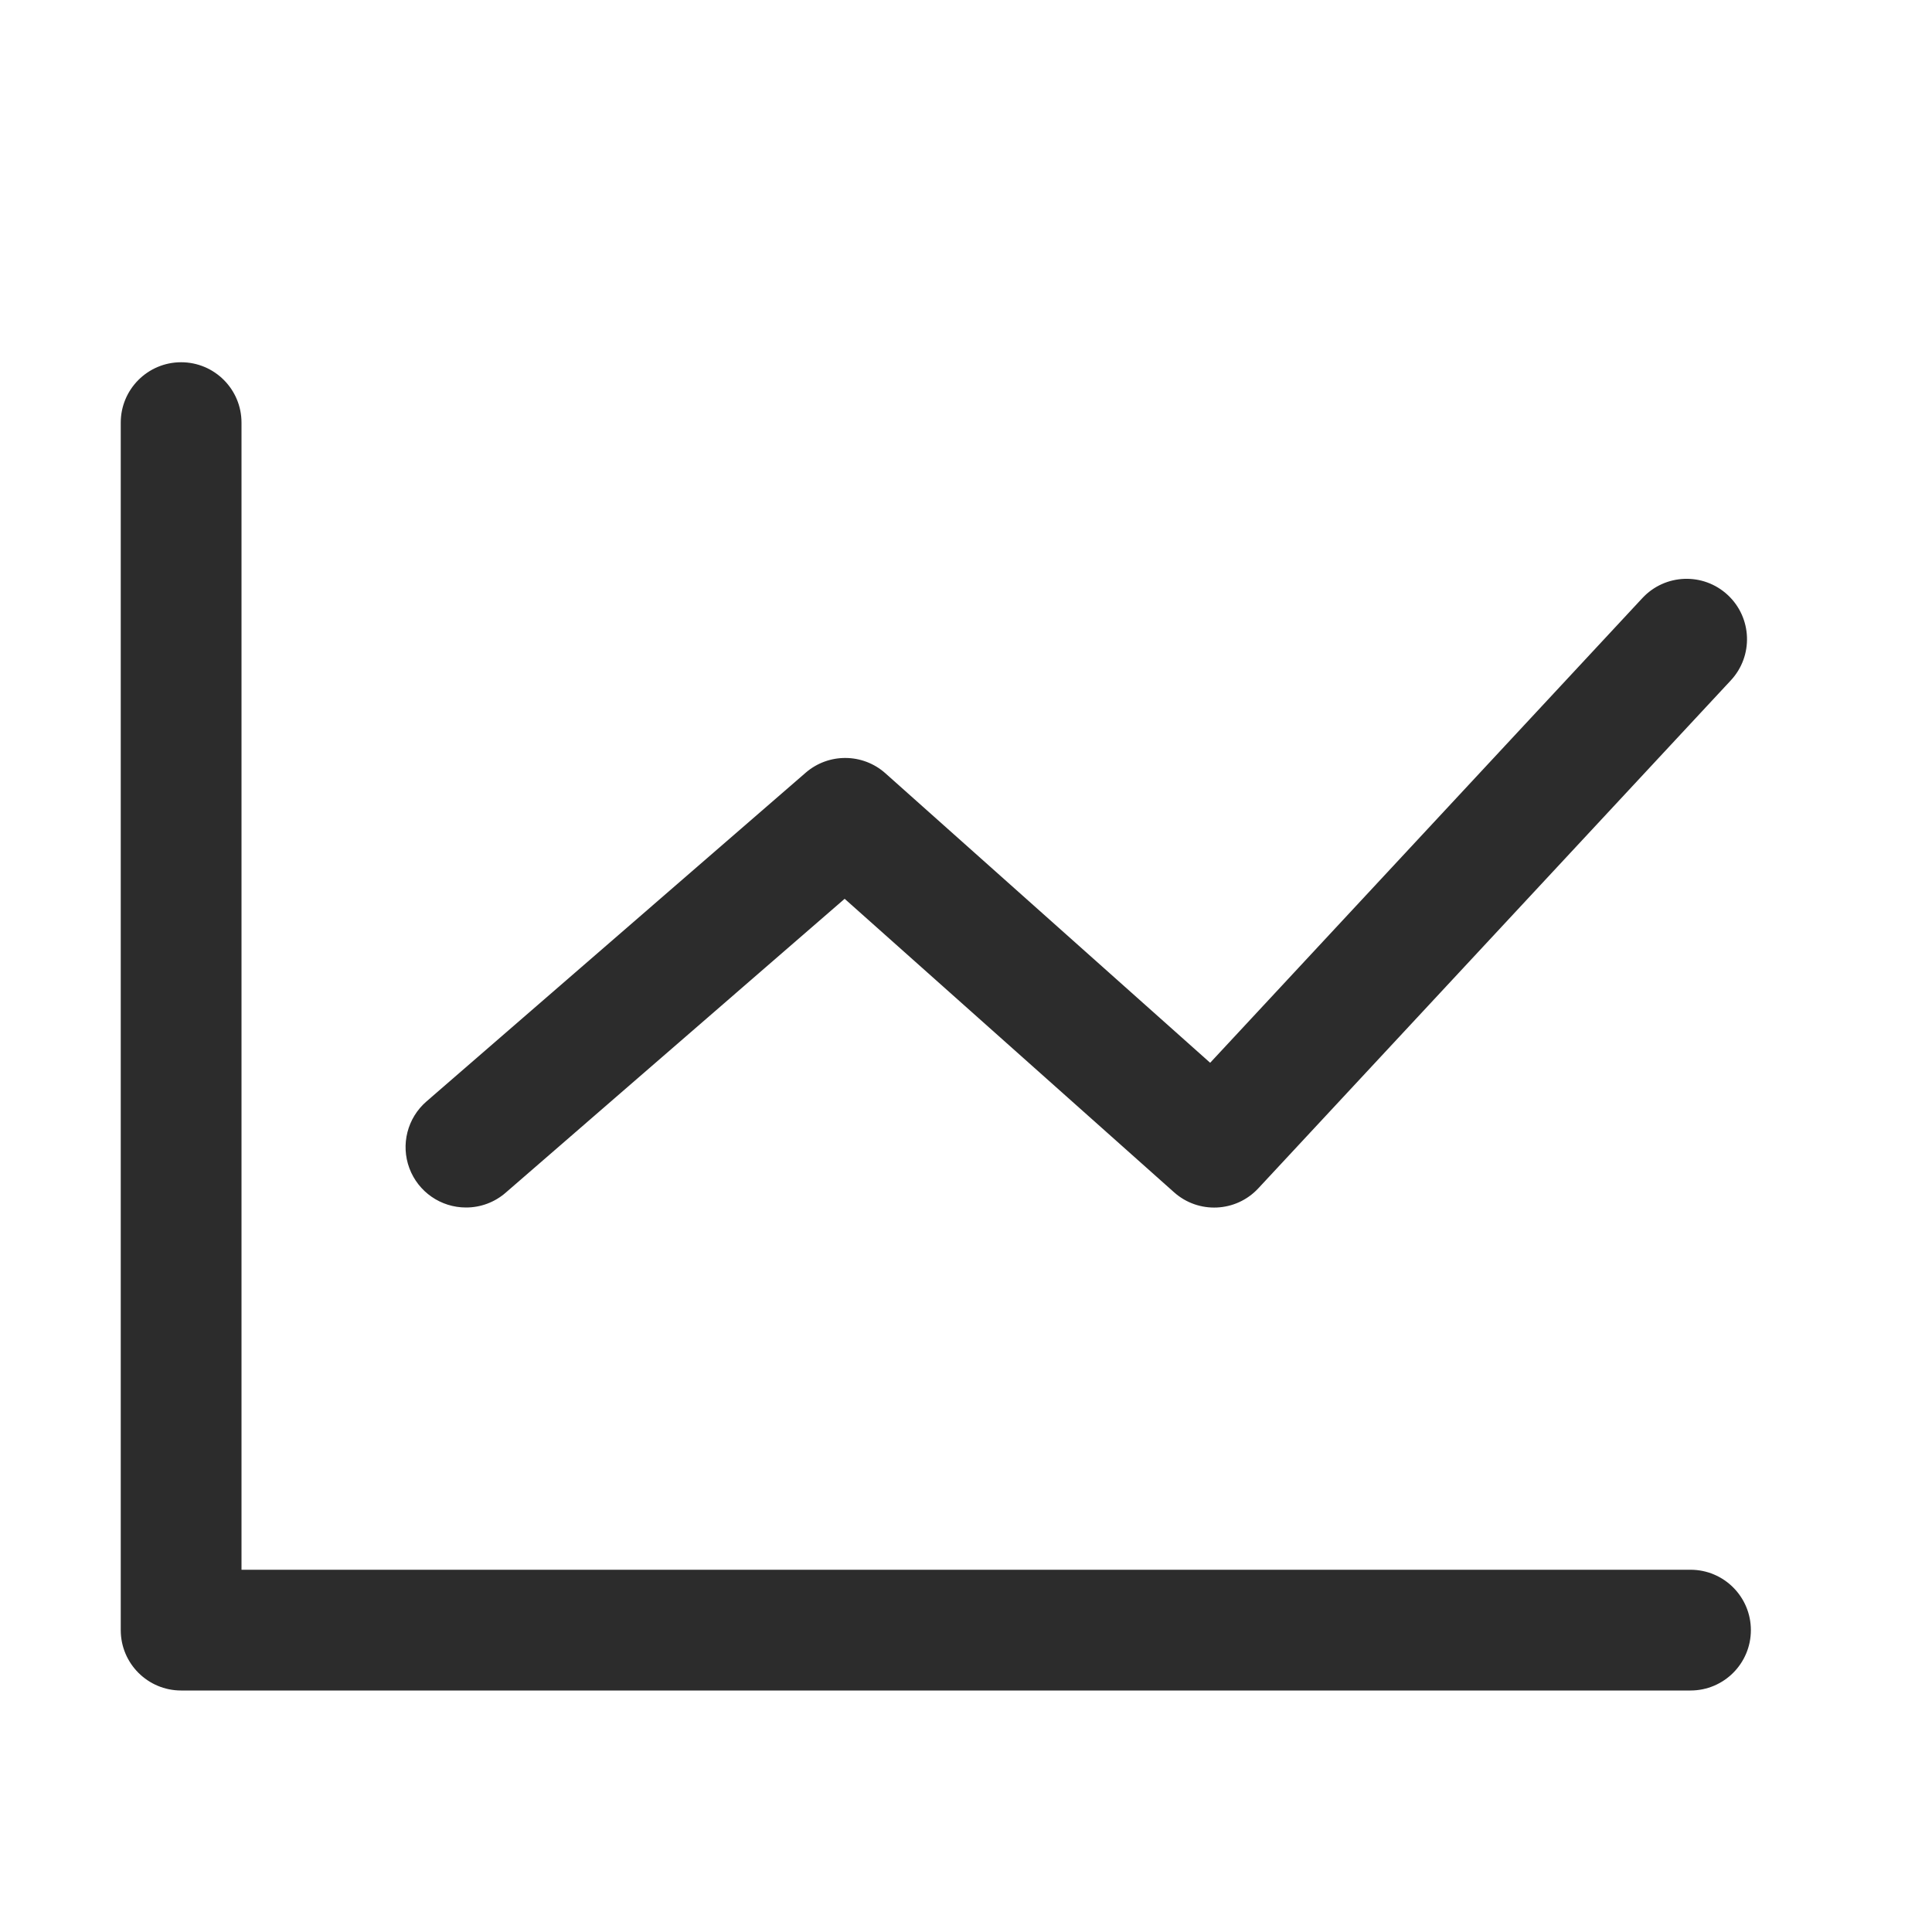
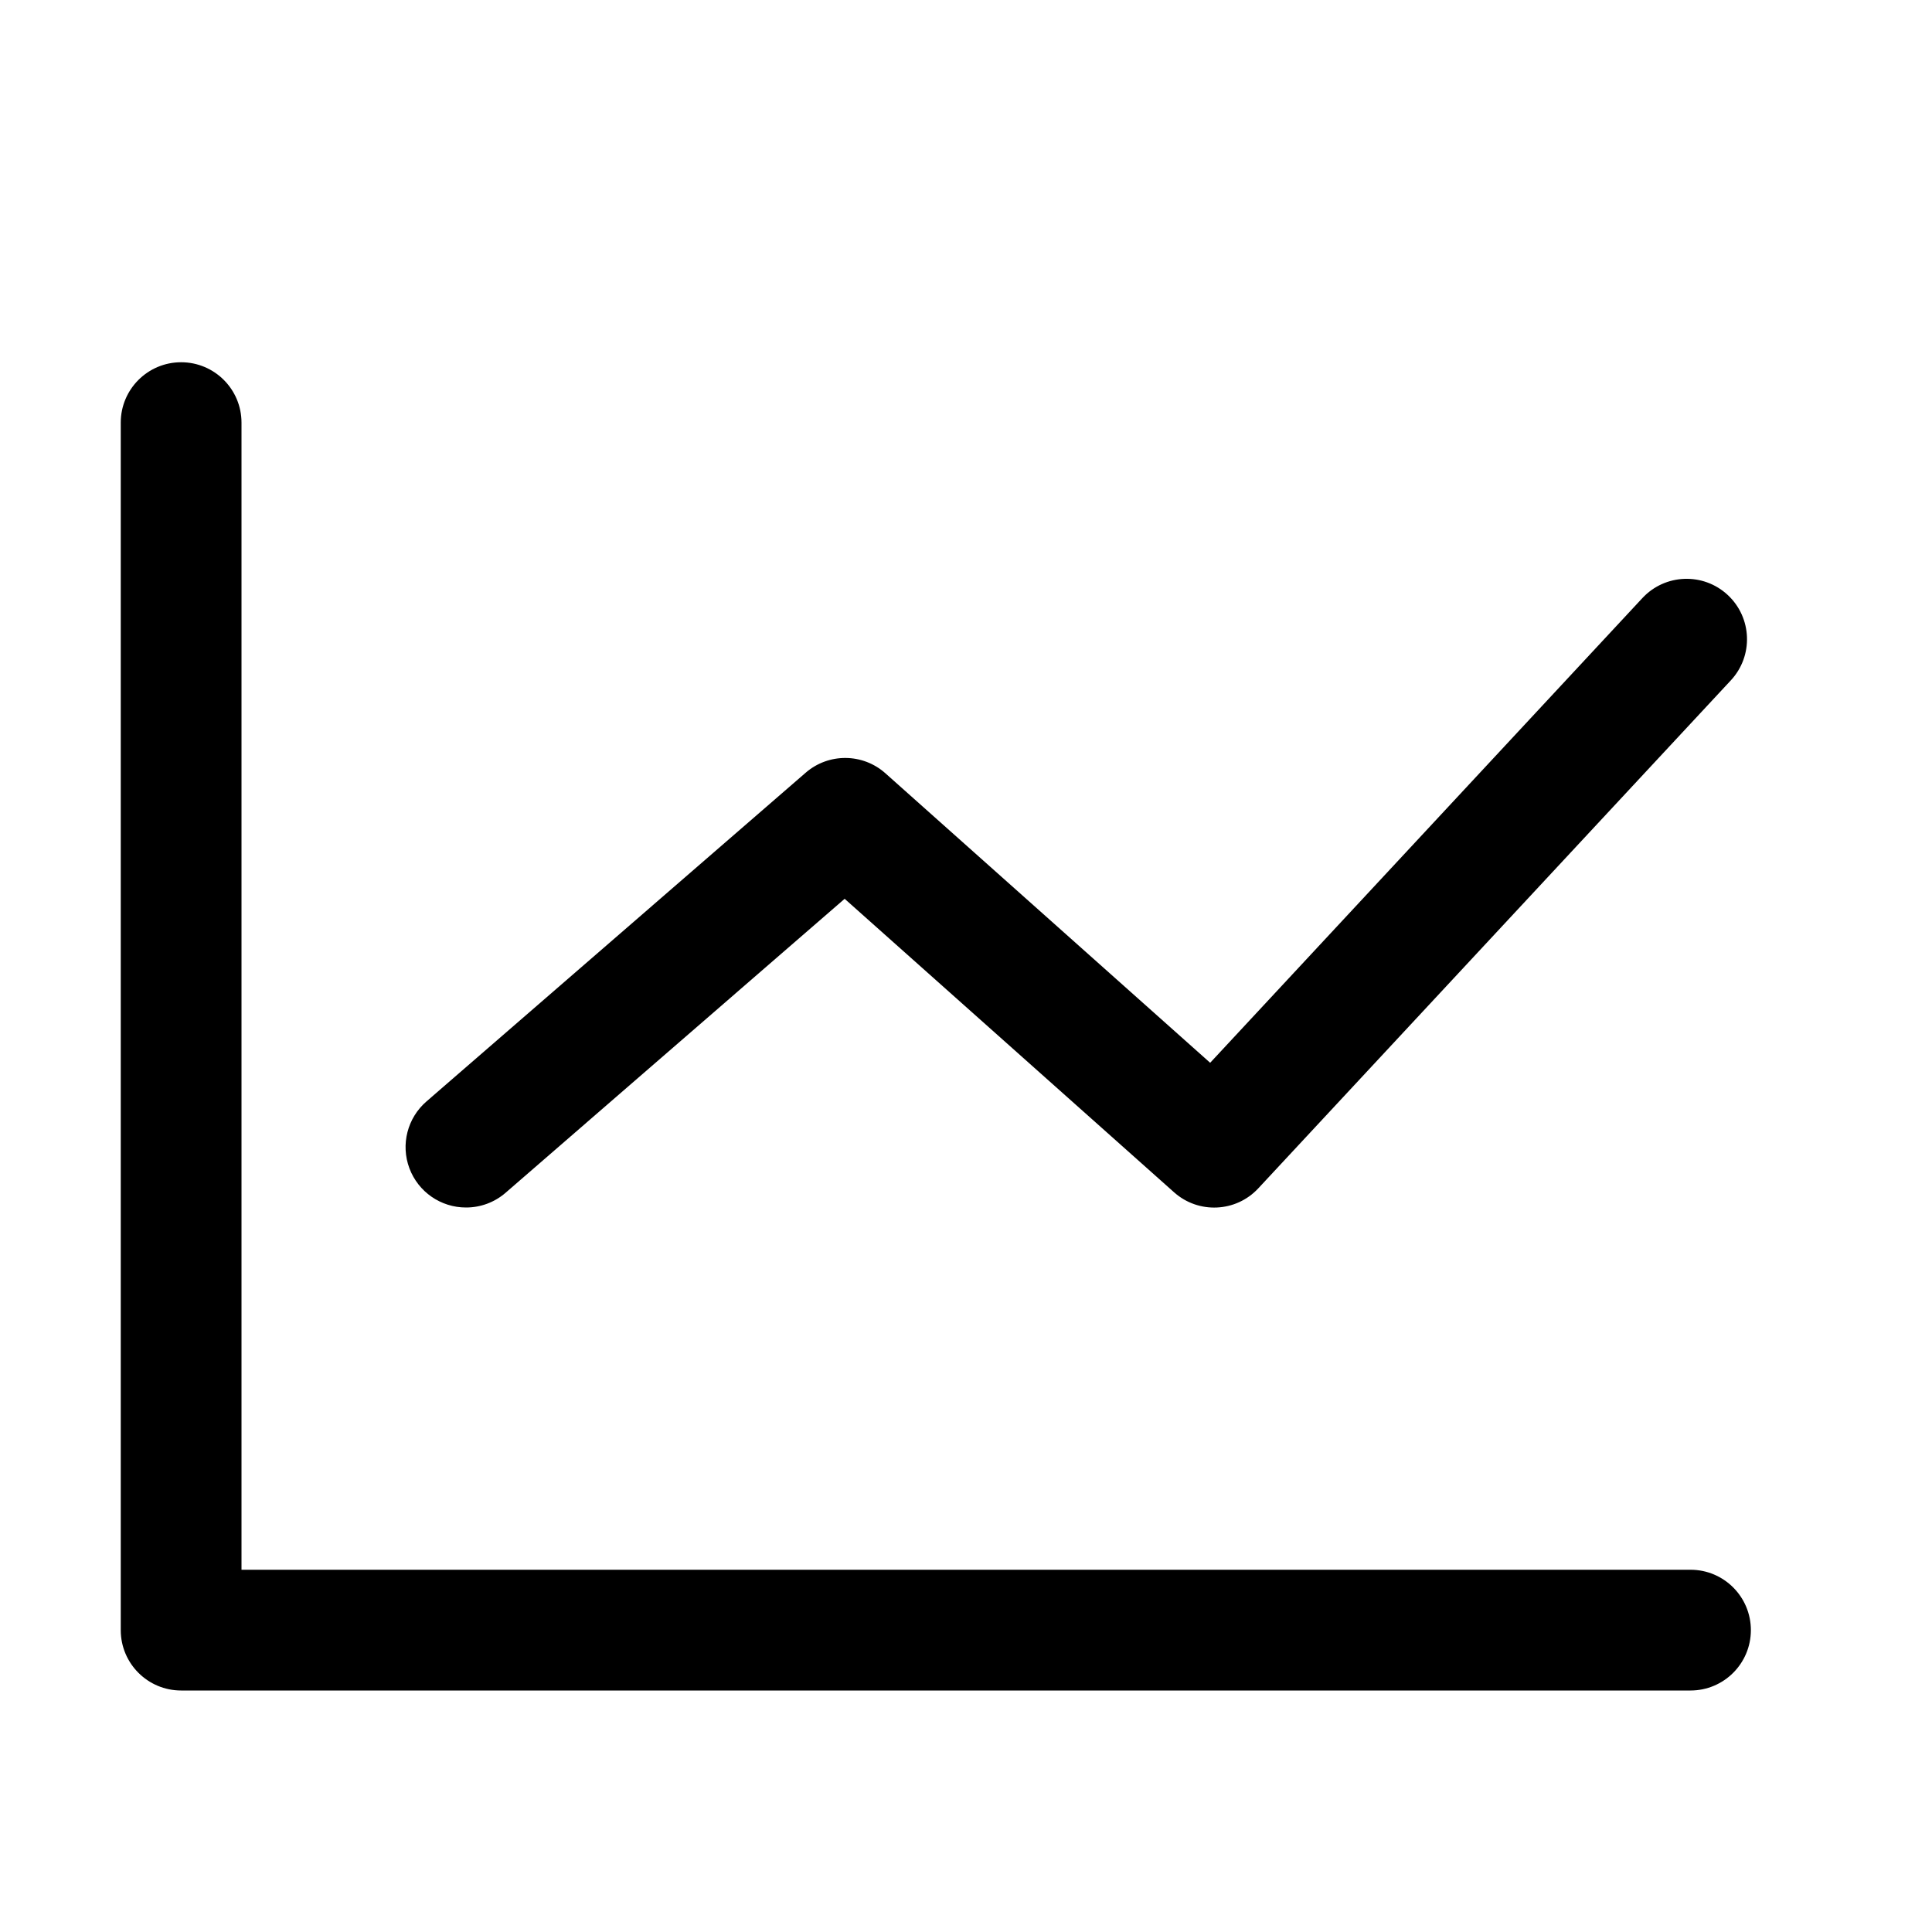
<svg xmlns="http://www.w3.org/2000/svg" t="1678530659709" class="icon" viewBox="0 0 1024 1024" version="1.1" p-id="5663" width="200" height="200">
-   <path d="M896 896H96a32 32 0 0 1-32-32V224a32 32 0 0 1 64 0v608h768a32 32 0 1 1 0 64z" p-id="5664" fill="#2c2c2c" />
-   <path d="M247.008 640a32 32 0 0 1-20.992-56.192l200.992-174.24a32 32 0 0 1 42.272 0.288l172.128 153.44 229.088-246.304a32 32 0 0 1 46.88 43.616l-250.432 269.216a31.936 31.936 0 0 1-44.704 2.08l-174.56-155.52-179.744 155.84a31.872 31.872 0 0 1-20.928 7.776z" p-id="5665" fill="#2c2c2c" />
+   <path d="M896 896H96a32 32 0 0 1-32-32V224a32 32 0 0 1 64 0v608h768a32 32 0 1 1 0 64z" p-id="5664" />
+   <path d="M247.008 640a32 32 0 0 1-20.992-56.192l200.992-174.24a32 32 0 0 1 42.272 0.288l172.128 153.44 229.088-246.304a32 32 0 0 1 46.88 43.616l-250.432 269.216a31.936 31.936 0 0 1-44.704 2.08l-174.56-155.52-179.744 155.84a31.872 31.872 0 0 1-20.928 7.776z" p-id="5665" />
</svg>
